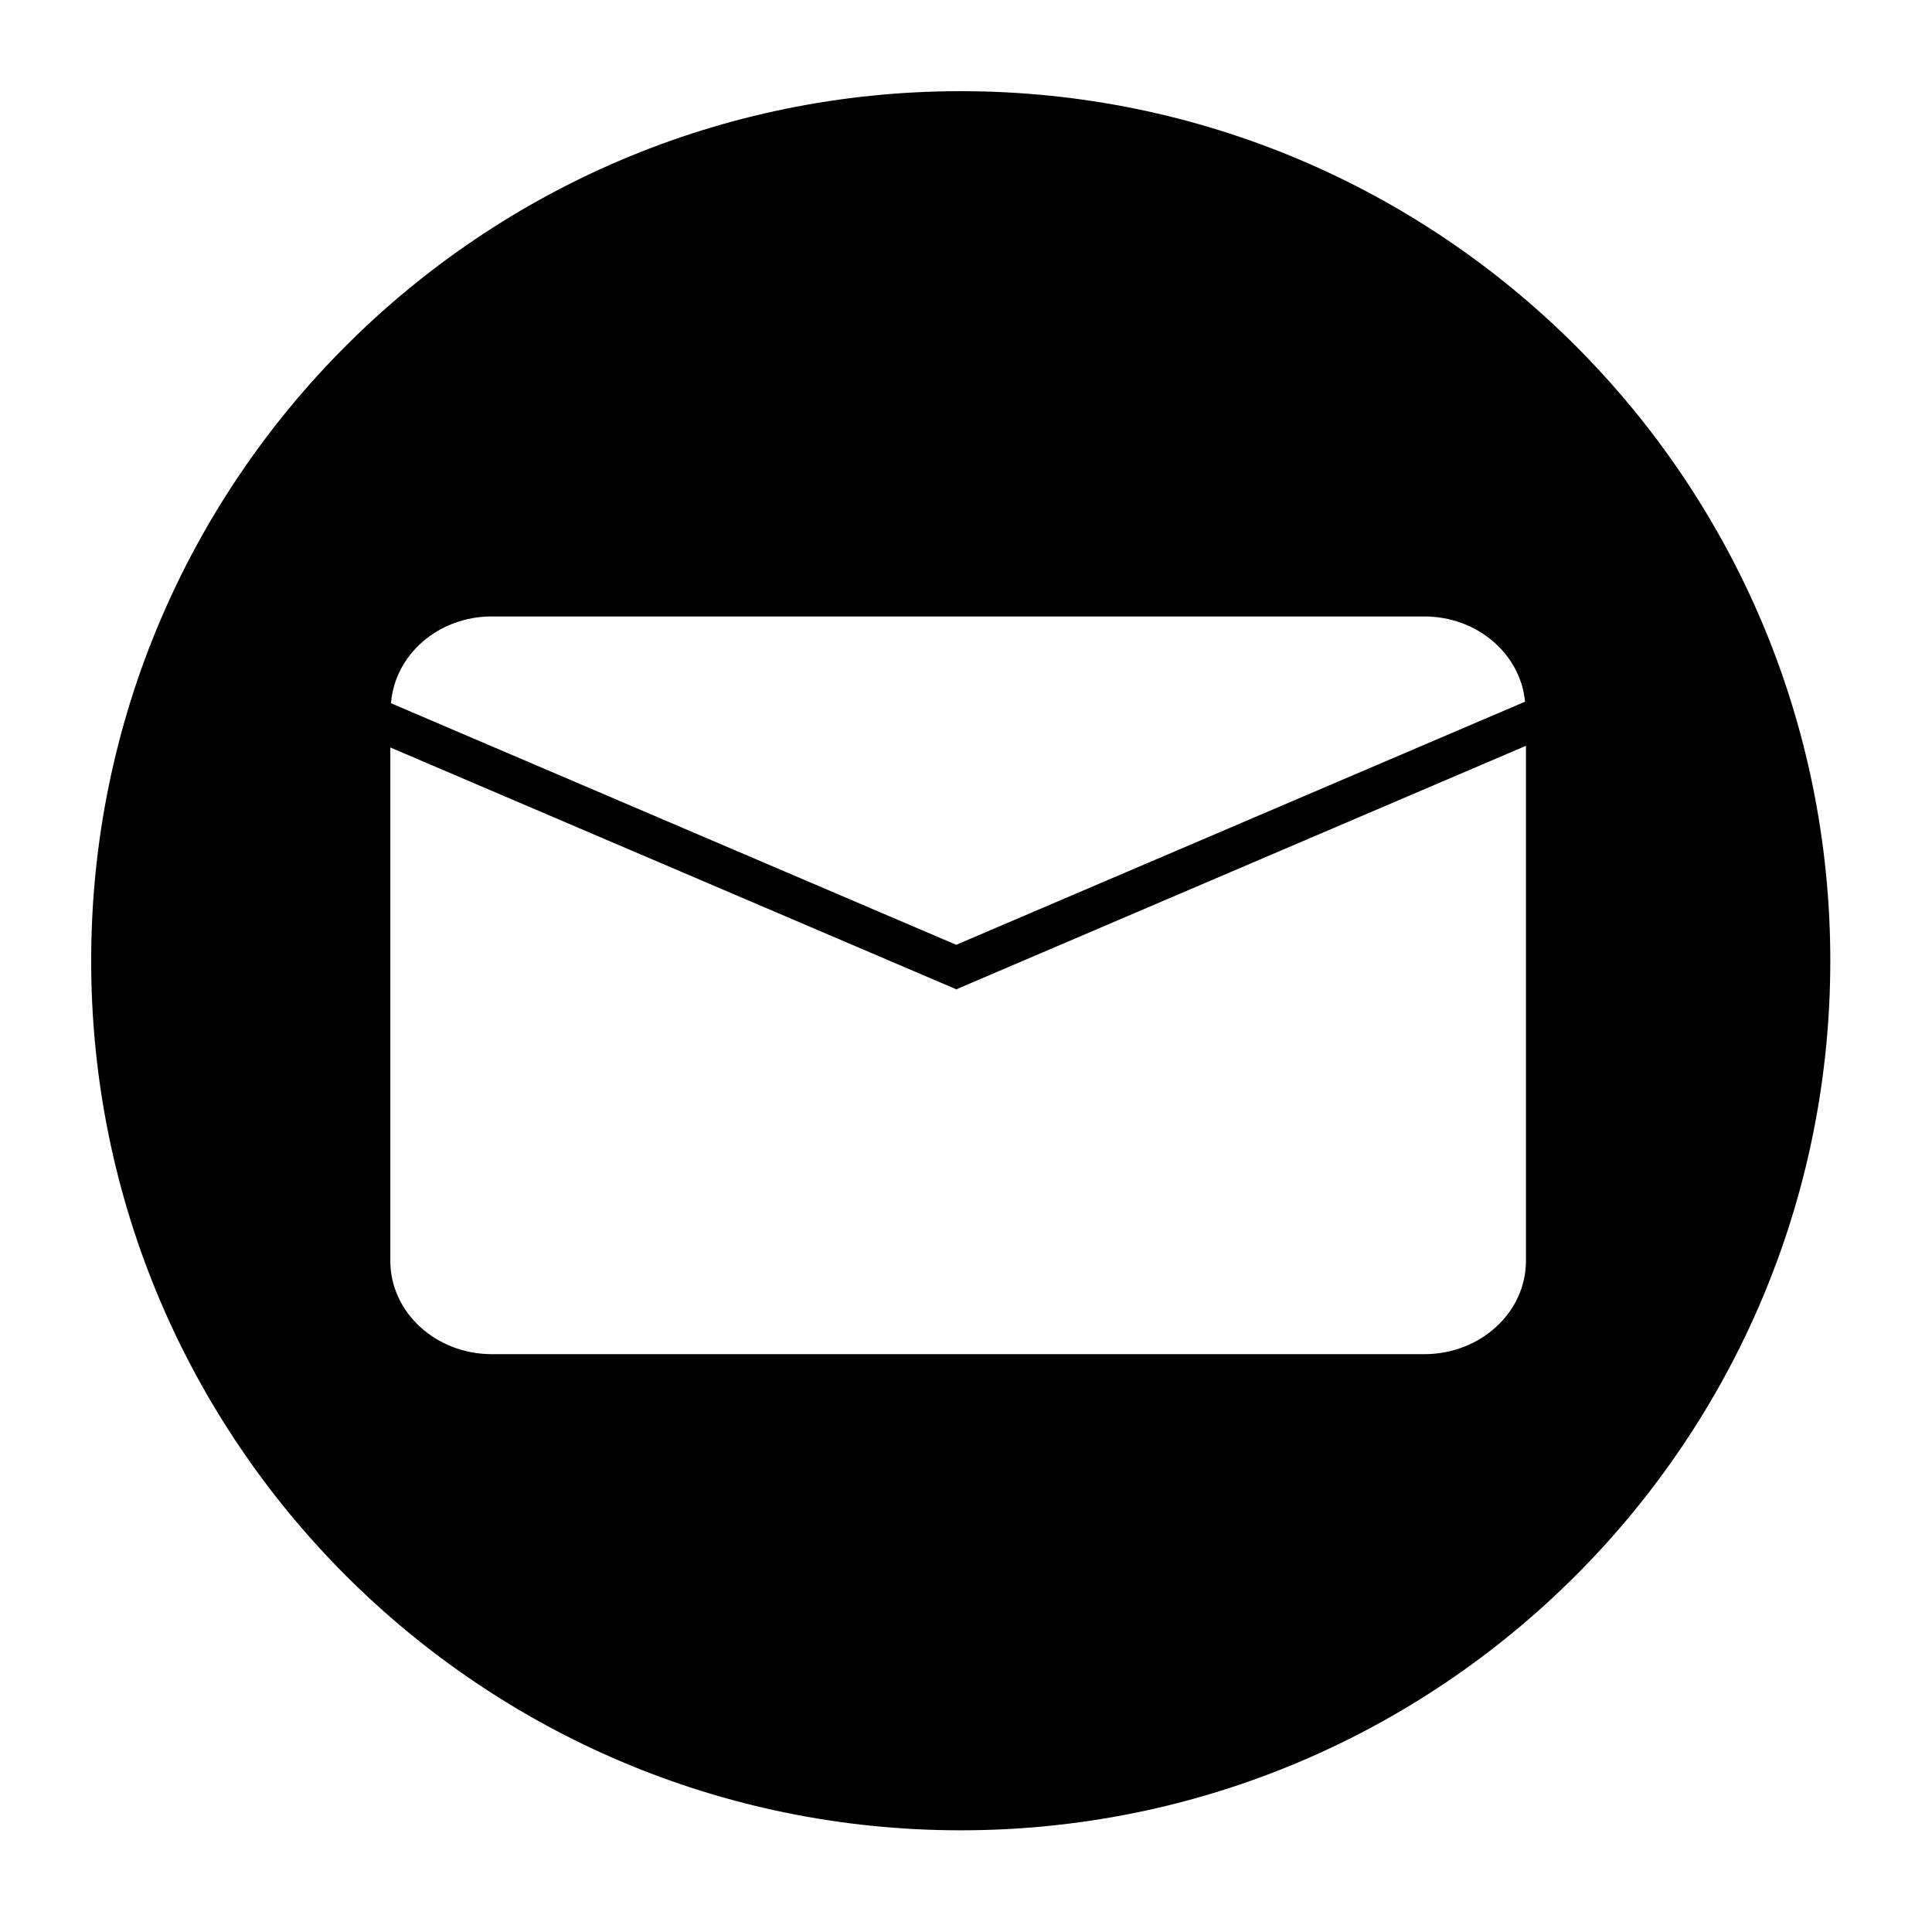
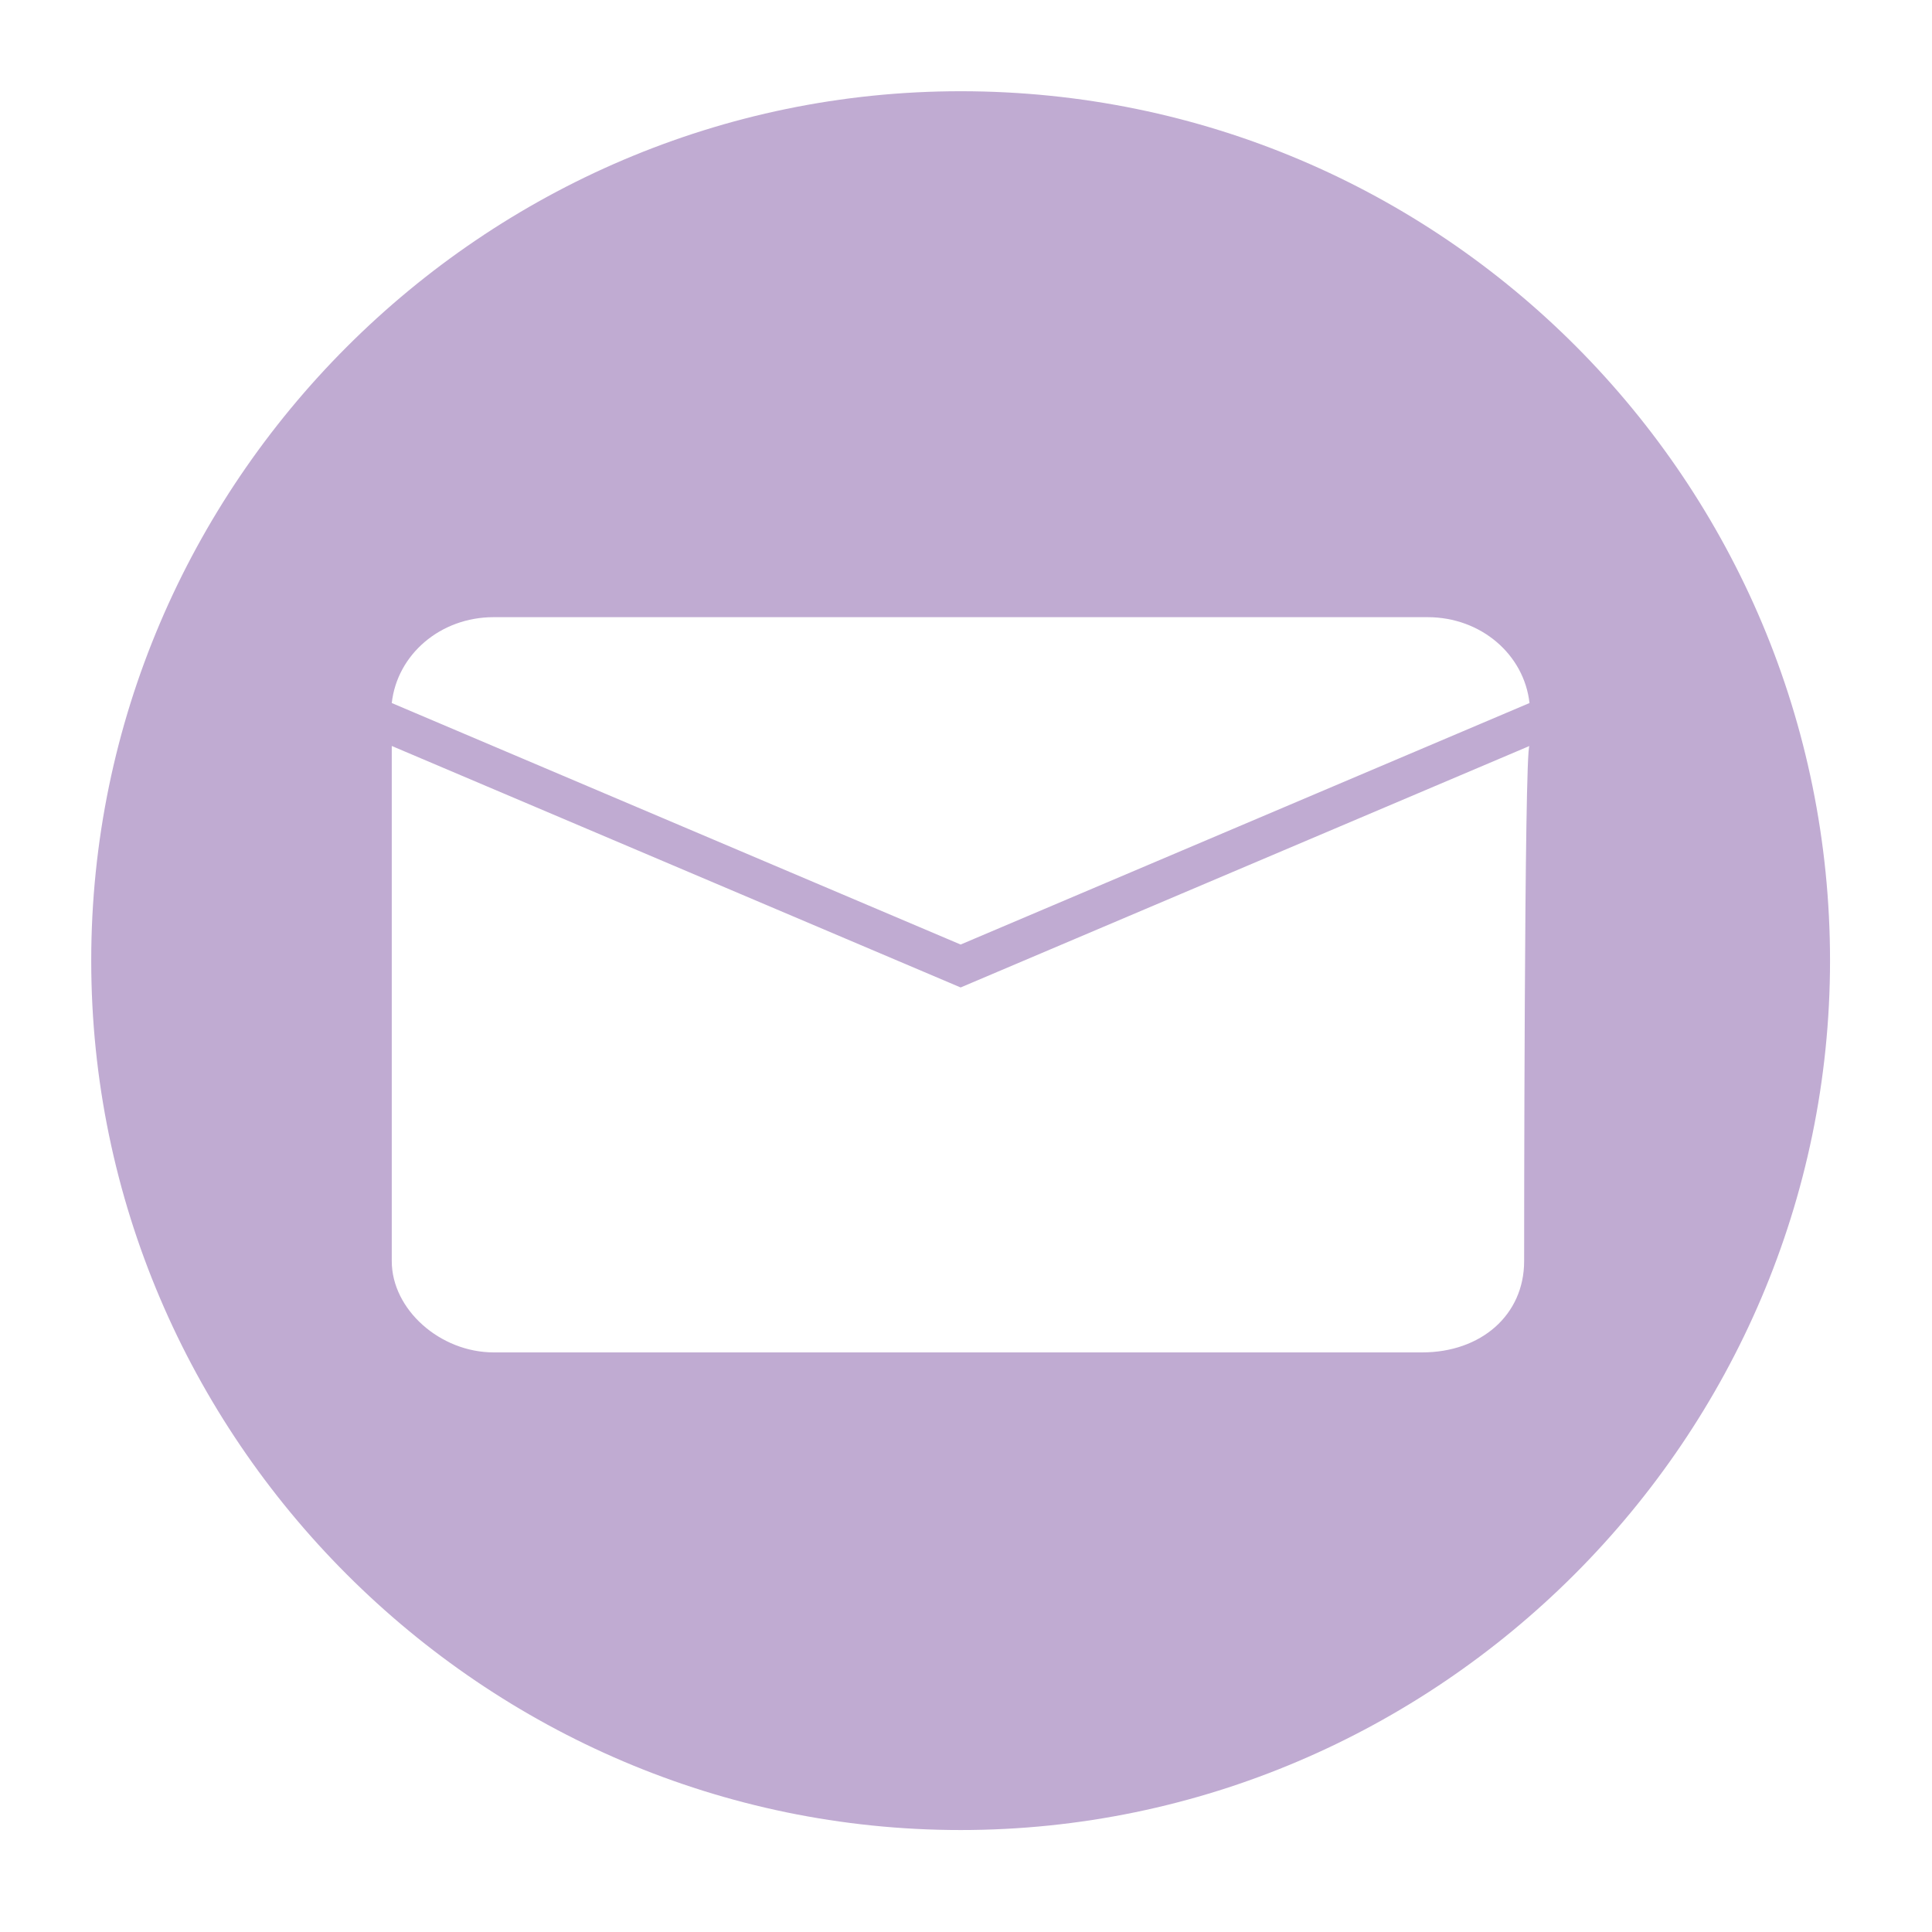
- <svg xmlns="http://www.w3.org/2000/svg" version="1.1" width="36" height="36" viewBox="0 0 36 36">
-   <g>
- </g>
-   <path d="M17.902 1.699c-8.949 0-16.203 7.254-16.203 16.203s7.254 16.203 16.203 16.203c8.949 0 16.203-7.254 16.203-16.203 0-8.949-7.254-16.203-16.203-16.203zM9.168 11.487h17.371c0.99 0 1.794 0.699 1.878 1.588l-10.599 4.53-10.532-4.501c0.069-0.903 0.88-1.618 1.881-1.618zM28.434 23.494c0 0.961-0.848 1.739-1.895 1.739h-17.371c-1.047 0-1.895-0.778-1.895-1.739v-9.566l10.558 4.511 0.008-0.013 10.595-4.529v9.597z" fill="#000000" />
+ <svg xmlns="http://www.w3.org/2000/svg" version="1.1" id="Layer_1" x="0px" y="0px" viewBox="0 0 36 36" style="enable-background:new 0 0 36 36;" xml:space="preserve">
+   <style type="text/css">
+ 	.st0{fill:#C0ABD2;}
+ </style>
+   <path class="st0" d="M17.9,1.7C9,1.7,1.7,9,1.7,17.9S9,34.1,17.9,34.1s16.2-7.3,16.2-16.2S26.9,1.7,17.9,1.7z M9.2,11.5h17.4  c1,0,1.8,0.7,1.9,1.6l-10.6,4.5L7.3,13.1C7.4,12.2,8.2,11.5,9.2,11.5L9.2,11.5z M28.4,23.5c0,1-0.8,1.7-1.9,1.7H9.2  c-1,0-1.9-0.8-1.9-1.7v-9.6l10.6,4.5l0,0l10.6-4.5C28.4,13.9,28.4,23.5,28.4,23.5z" />
</svg>
